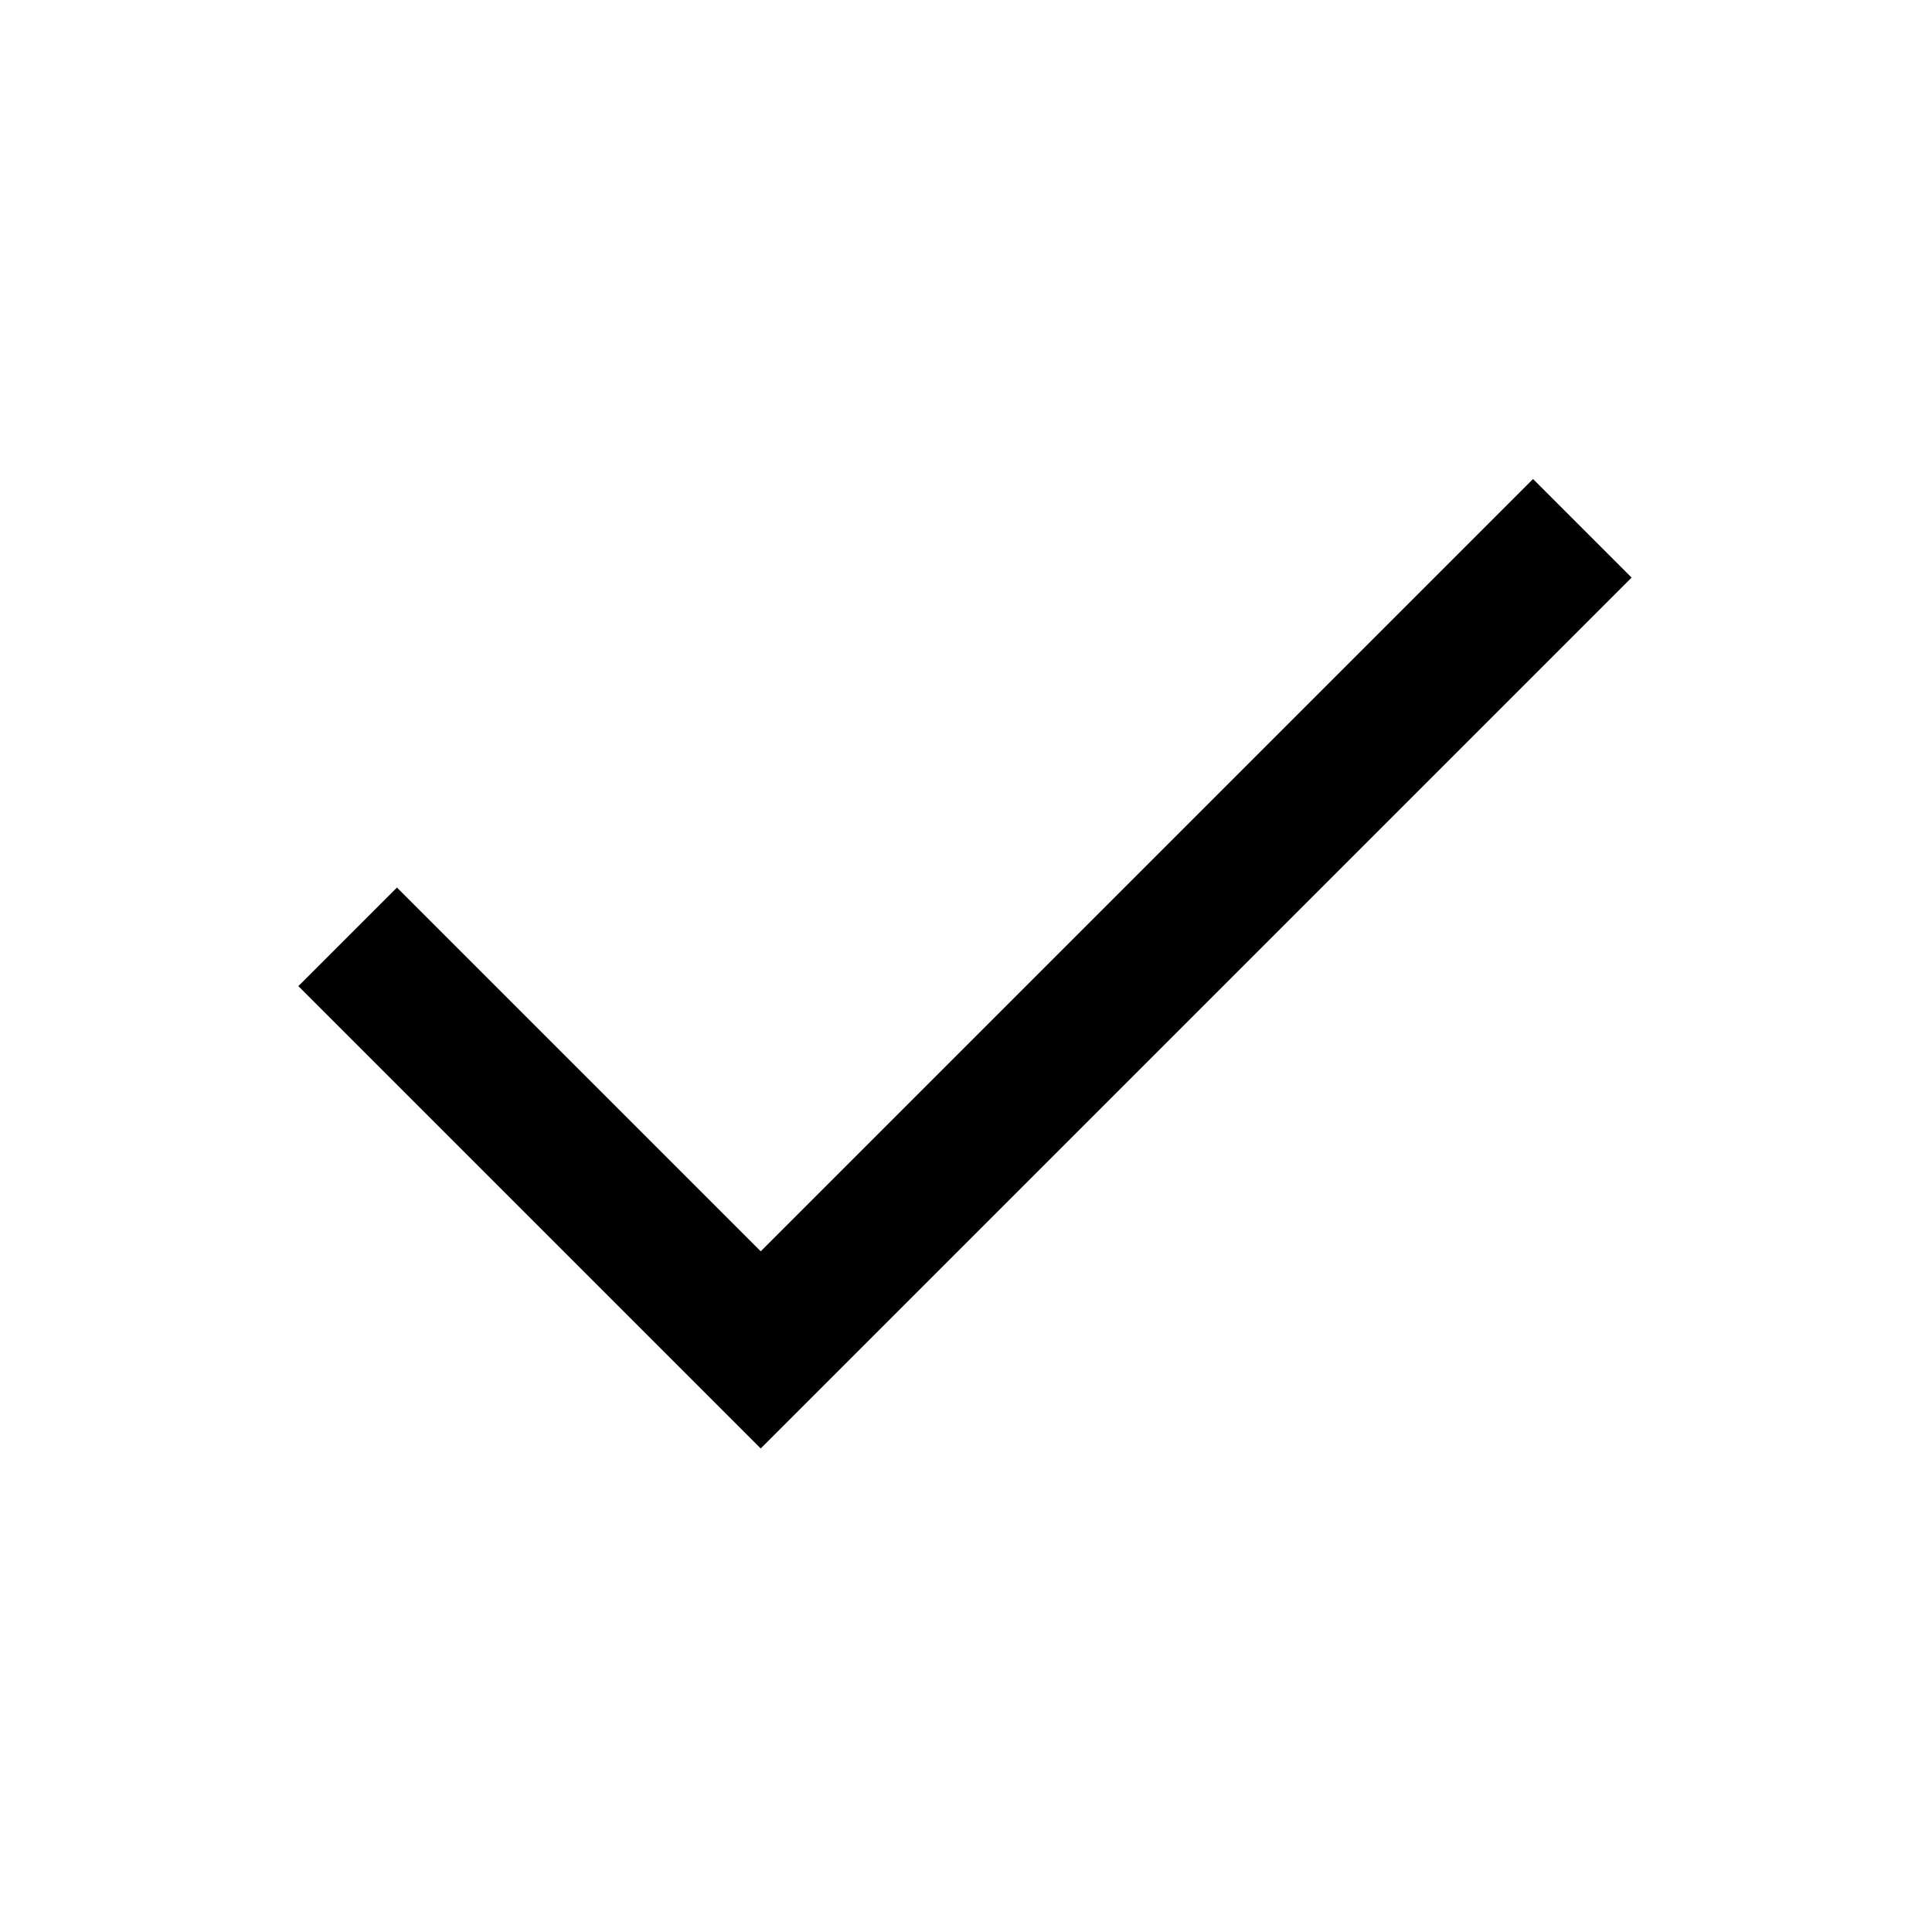
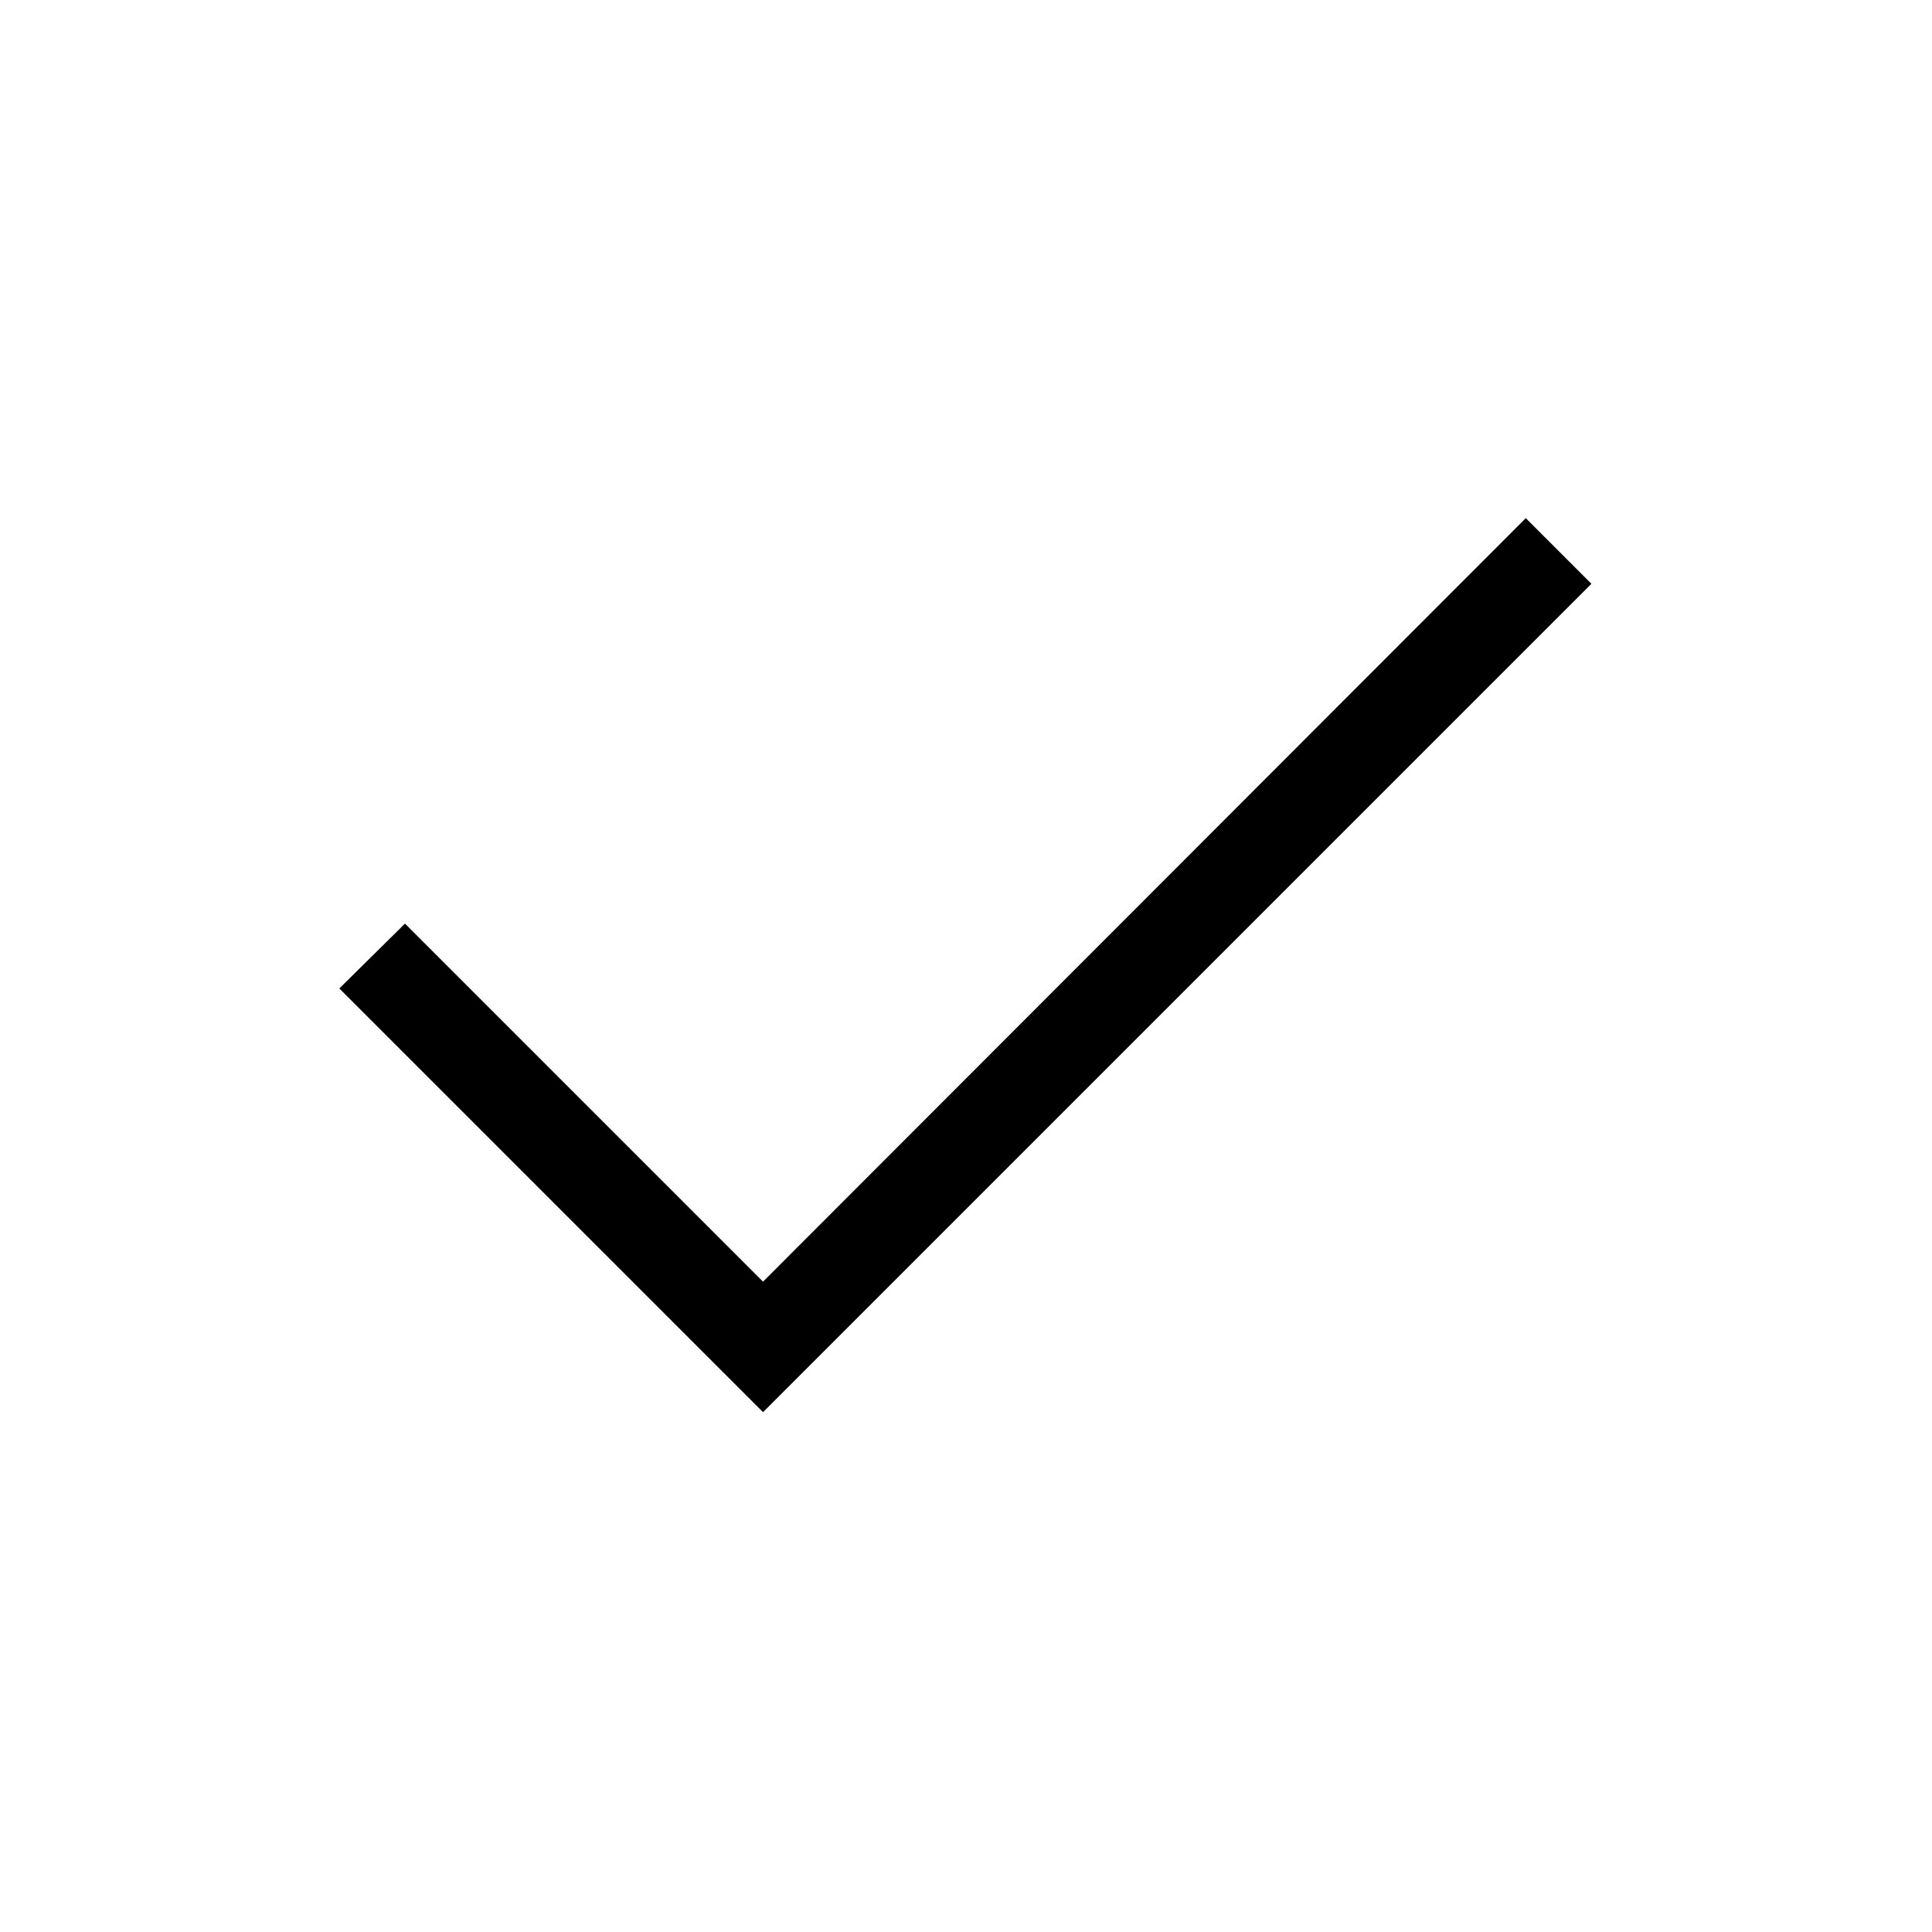
<svg xmlns="http://www.w3.org/2000/svg" height="48" viewBox="0 -960 960 960" width="48">
-   <path d="M378-240.261 148.261-470l48.978-48.978L378-338.218l383.761-383.76L810.739-673 378-240.261Z" />
+   <path d="M379.154-258.309 168.616-468.846l32.615-32.23 177.923 177.923 379-379.384 32.614 32.614-411.614 411.614Z" />
</svg>
